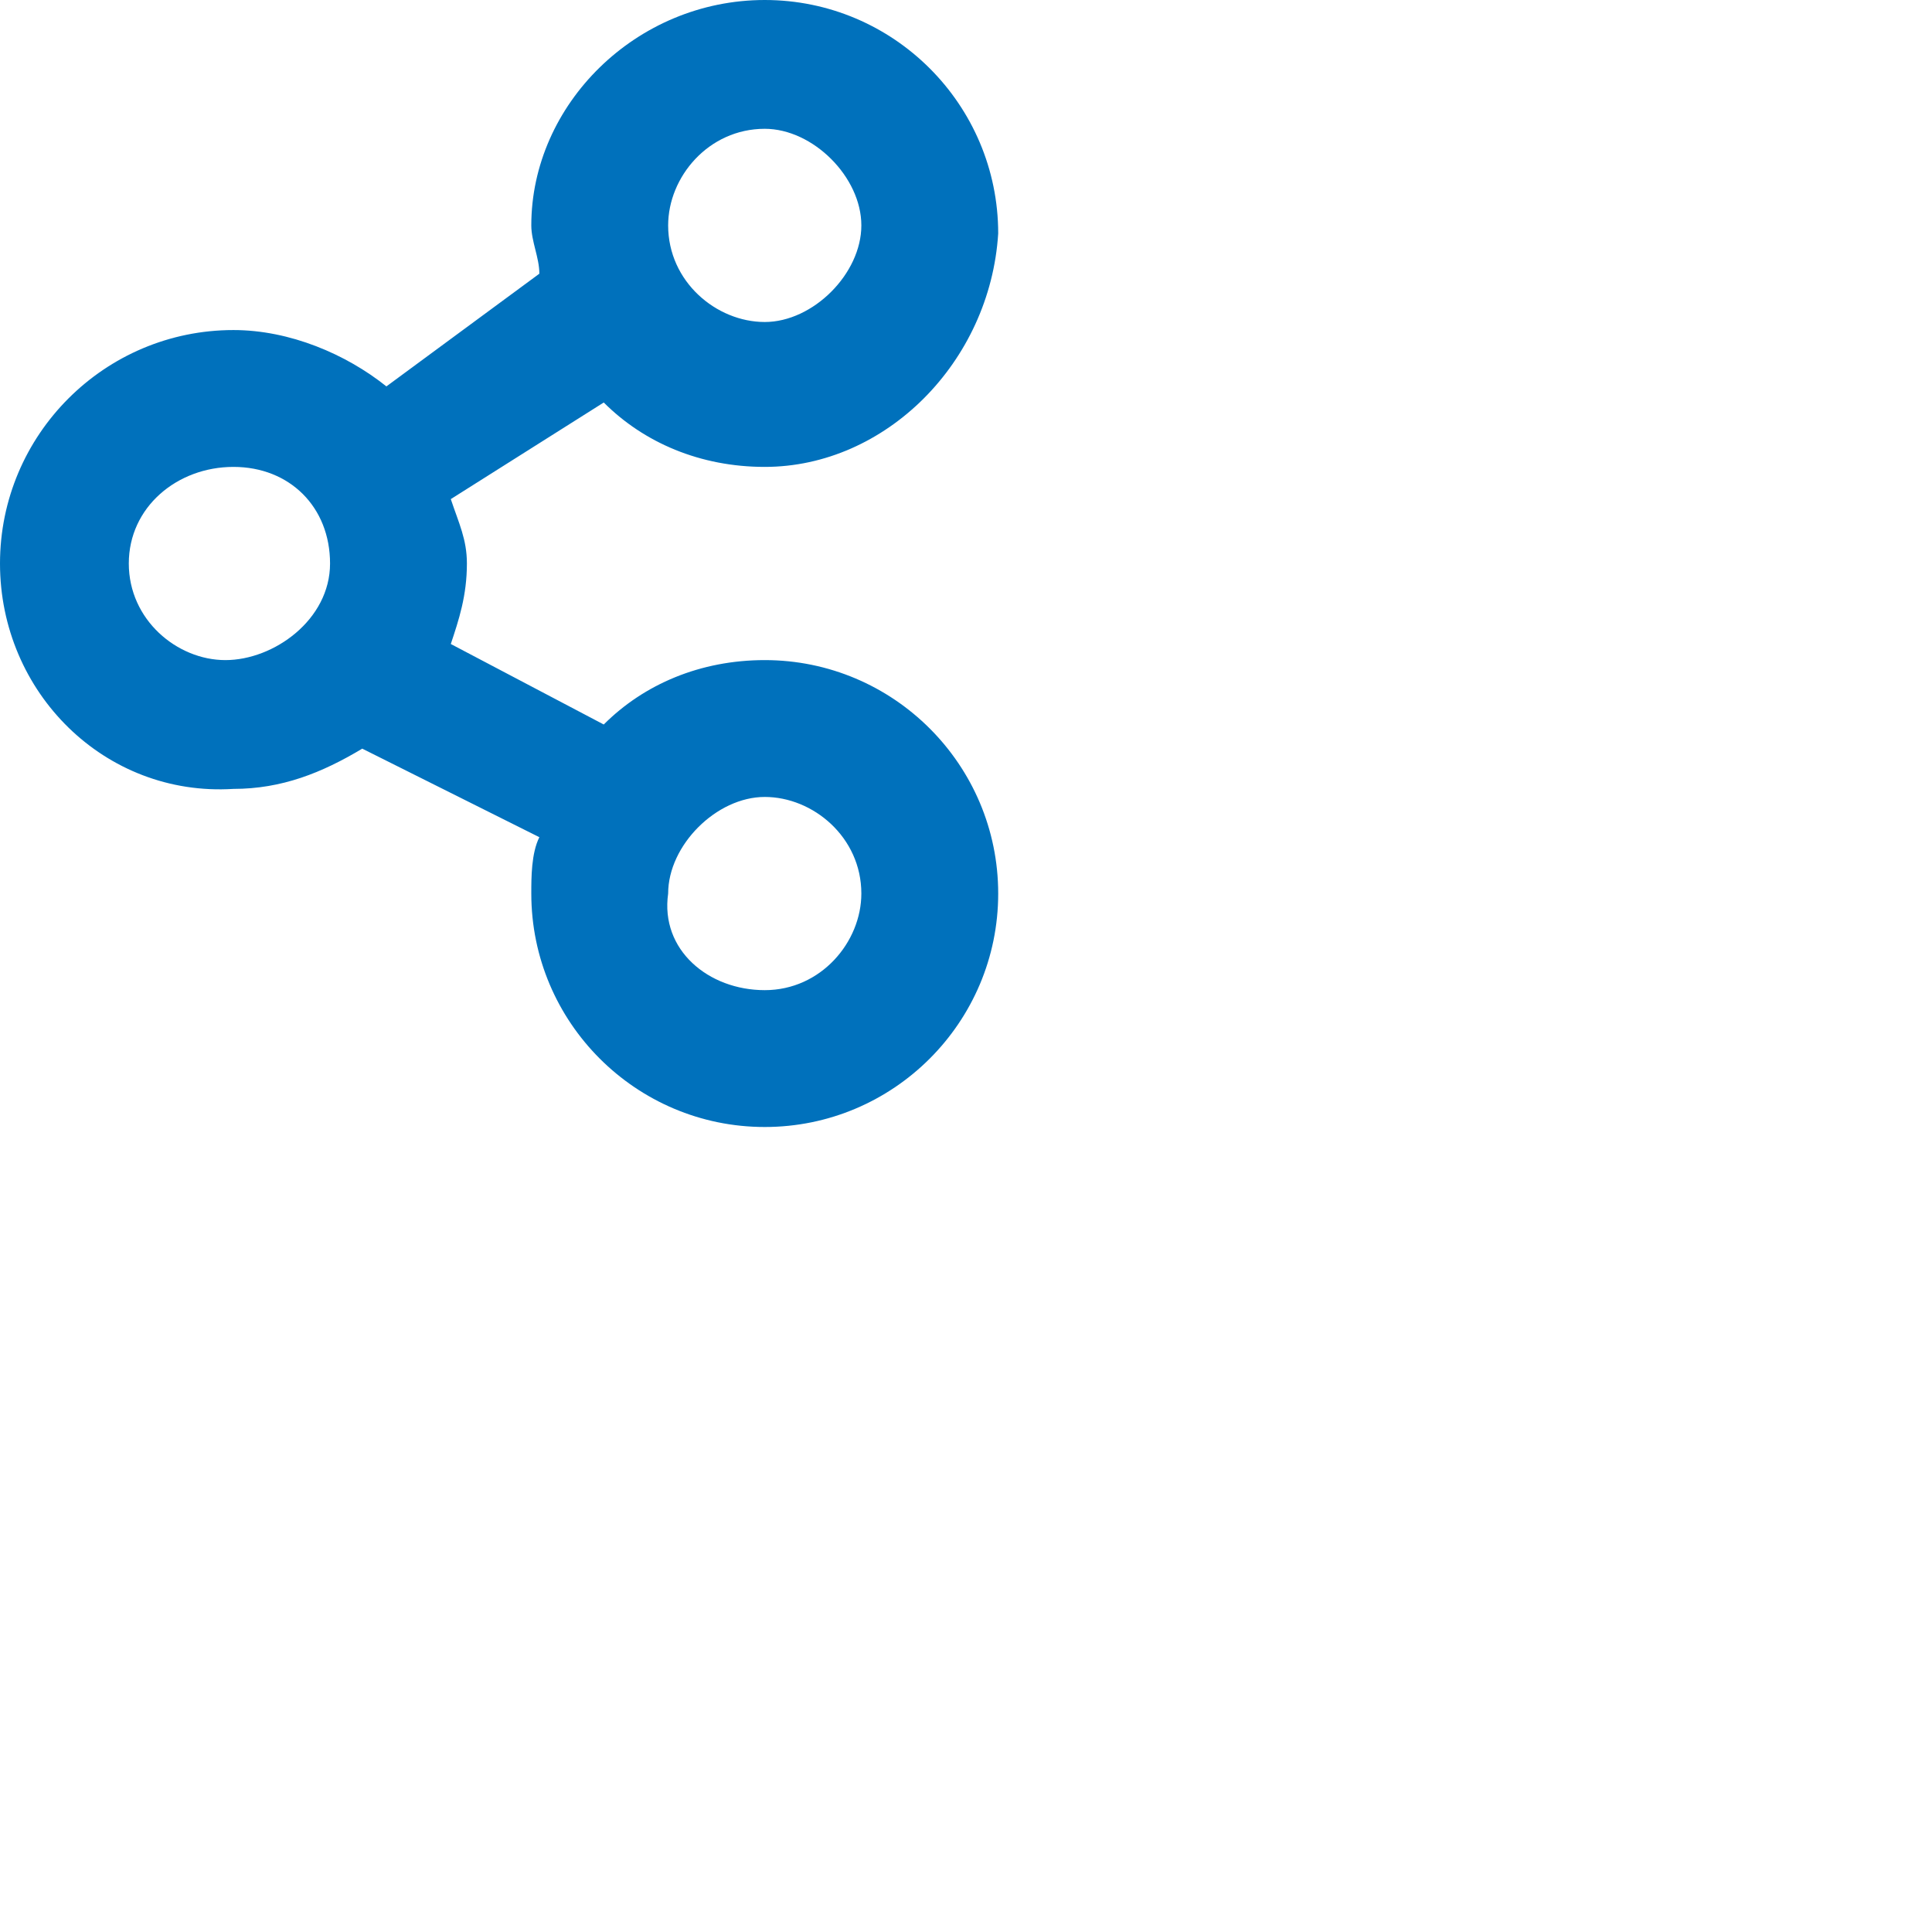
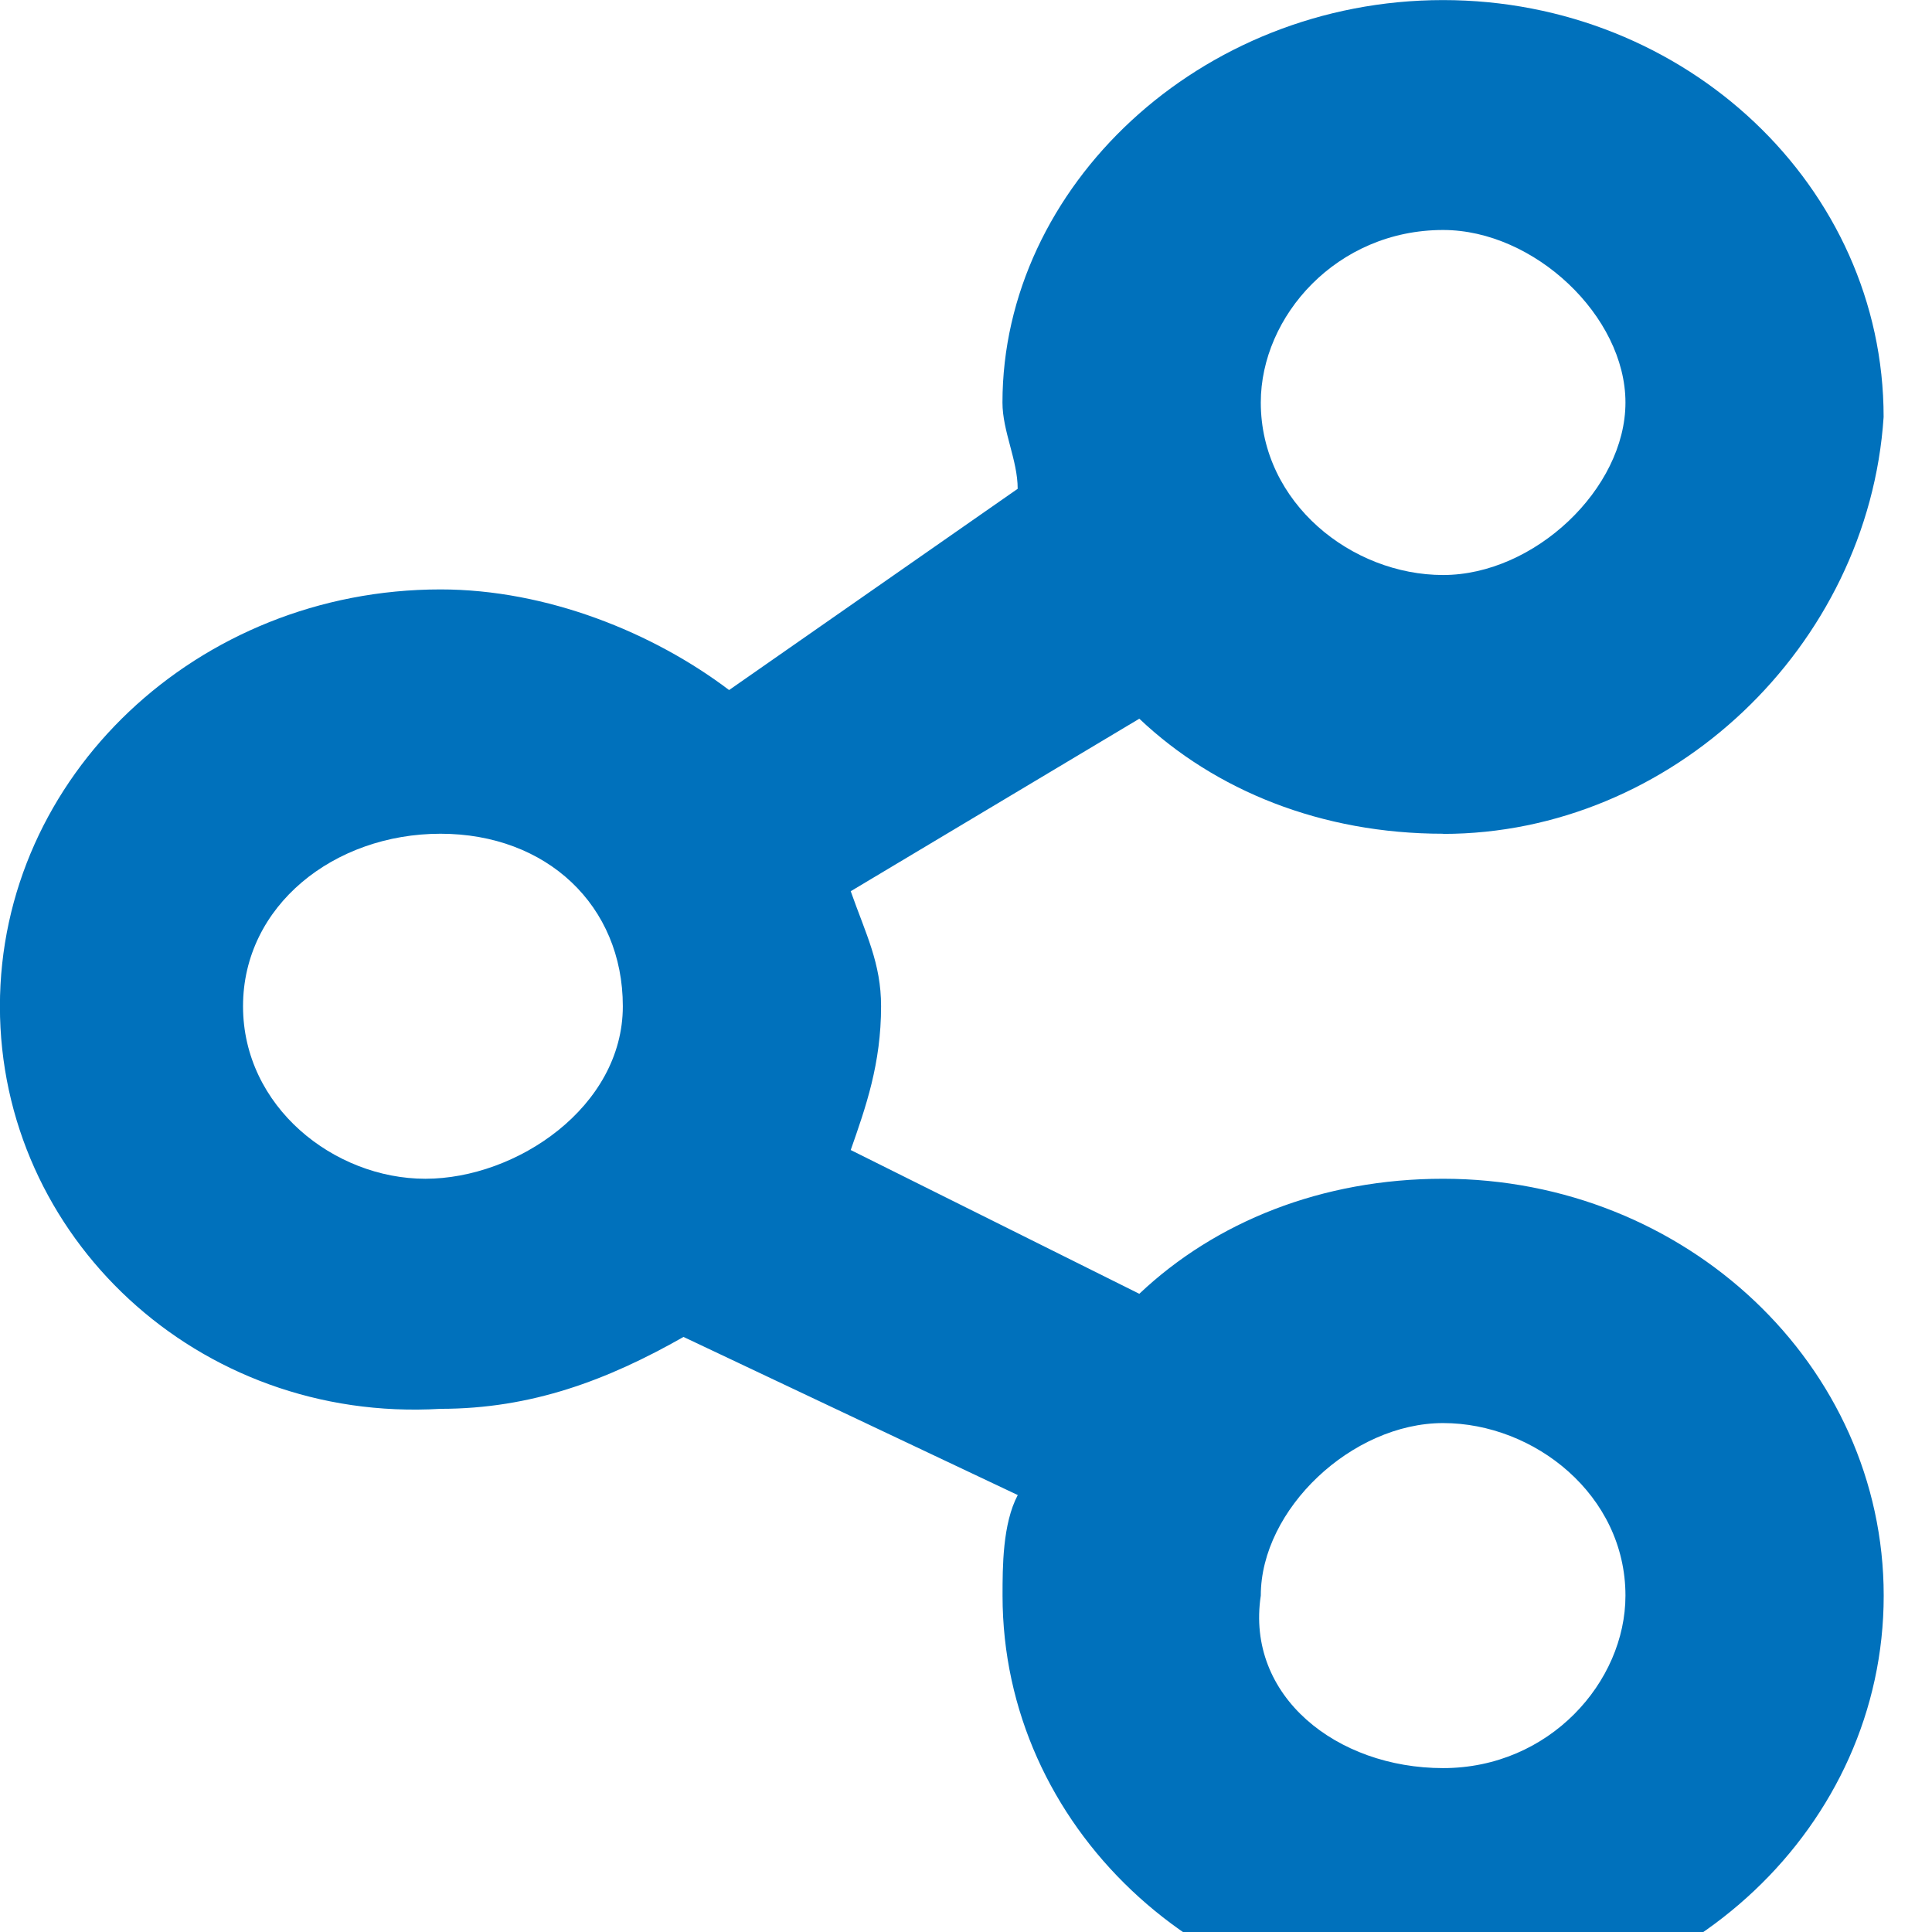
- <svg xmlns="http://www.w3.org/2000/svg" version="1.1" viewBox="0 0 24 24">
-   <path fill-rule="evenodd" clip-rule="evenodd" fill="#0071bc" d="M9.5,5.8C8.7,5.8,8,5.5,7.5,5L5.6,6.2C5.7,6.5,5.8,6.7,5.8,7  c0,0.4-0.1,0.7-0.2,1l1.9,1c0.5-0.5,1.2-0.8,2-0.8c1.6,0,2.9,1.3,2.9,2.9S11.1,14,9.5,14s-2.9-1.3-2.9-2.9c0-0.2,0-0.5,0.1-0.7  L4.5,9.3C4,9.6,3.5,9.8,2.9,9.8C1.3,9.9,0,8.6,0,7s1.3-2.9,2.9-2.9c0.7,0,1.4,0.3,1.9,0.7l1.9-1.4c0-0.2-0.1-0.4-0.1-0.6  C6.6,1.3,7.9,0,9.5,0s2.9,1.3,2.9,2.9C12.3,4.5,11,5.8,9.5,5.8z M9.5,12.3c0.7,0,1.2-0.6,1.2-1.2c0-0.7-0.6-1.2-1.2-1.2  s-1.2,0.6-1.2,1.2C8.2,11.8,8.8,12.3,9.5,12.3z M2.9,5.8C2.2,5.8,1.6,6.3,1.6,7s0.6,1.2,1.2,1.2S4.1,7.7,4.1,7S3.6,5.8,2.9,5.8z   M9.5,1.6c-0.7,0-1.2,0.6-1.2,1.2C8.3,3.5,8.9,4,9.5,4s1.2-0.6,1.2-1.2S10.1,1.6,9.5,1.6z" />
+ <svg xmlns="http://www.w3.org/2000/svg" width="24" height="24">
+   <g>
+     <rect fill="none" id="canvas_background" height="602" width="802" y="-1" x="-1" />
+   </g>
+   <g>
+     <path stroke="null" id="svg_1" d="m17.927,10.357c-1.51,0 -2.831,-0.536 -3.774,-1.429l-3.585,2.143c0.189,0.536 0.377,0.893 0.377,1.429c0,0.714 -0.189,1.25 -0.377,1.786l3.585,1.786c0.944,-0.893 2.265,-1.429 3.774,-1.429c3.019,0 5.473,2.321 5.473,5.179s-2.453,5.179 -5.473,5.179s-5.473,-2.321 -5.473,-5.179c0,-0.357 0,-0.893 0.189,-1.25l-4.152,-1.964c-0.944,0.536 -1.887,0.893 -3.019,0.893c-3.019,0.179 -5.473,-2.143 -5.473,-5s2.453,-5.179 5.473,-5.179c1.321,0 2.642,0.536 3.585,1.25l3.585,-2.5c0,-0.357 -0.189,-0.714 -0.189,-1.071c0,-2.679 2.453,-5 5.473,-5s5.473,2.321 5.473,5.179c-0.189,2.857 -2.642,5.179 -5.473,5.179zm0,11.607c1.321,0 2.265,-1.071 2.265,-2.143c0,-1.25 -1.132,-2.143 -2.265,-2.143s-2.265,1.071 -2.265,2.143c-0.189,1.25 0.944,2.143 2.265,2.143zm-12.455,-11.607c-1.321,0 -2.453,0.893 -2.453,2.143s1.132,2.143 2.265,2.143s2.453,-0.893 2.453,-2.143s-0.944,-2.143 -2.265,-2.143zm12.455,-7.5c-1.321,0 -2.265,1.071 -2.265,2.143c0,1.25 1.132,2.143 2.265,2.143s2.265,-1.071 2.265,-2.143s-1.132,-2.143 -2.265,-2.143z" fill="#0071bc" clip-rule="evenodd" fill-rule="evenodd" />
+   </g>
</svg>
